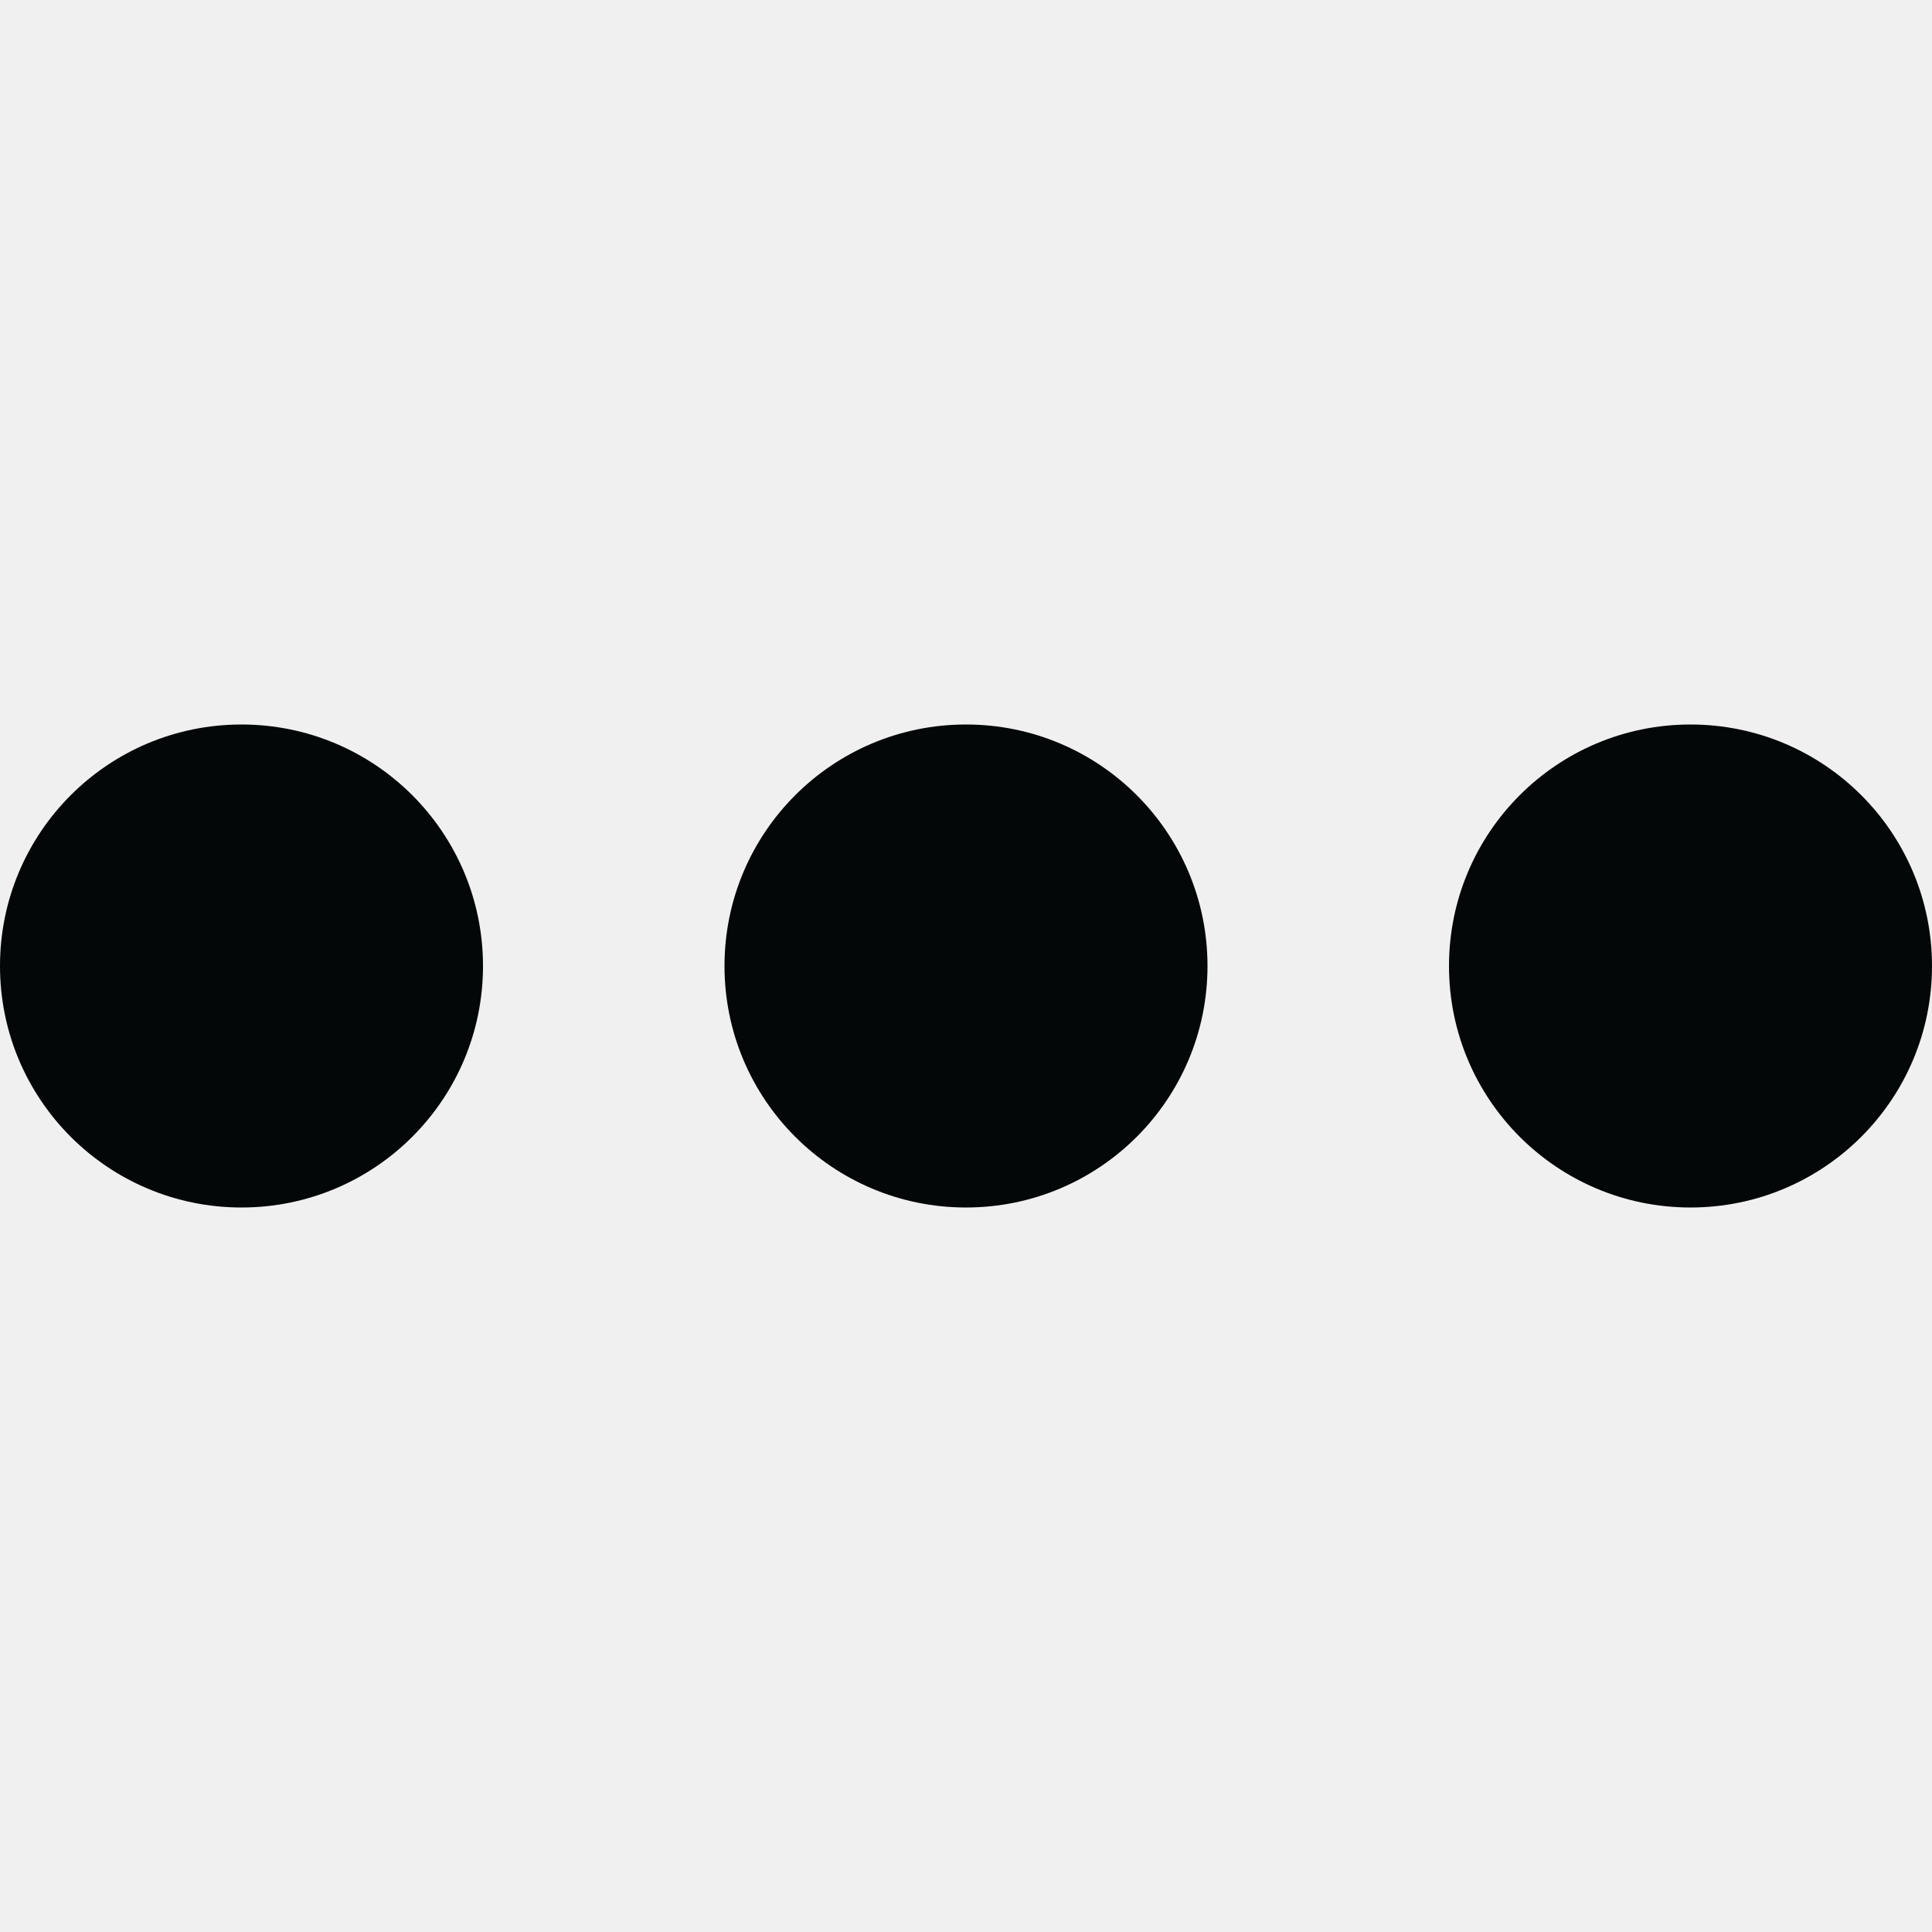
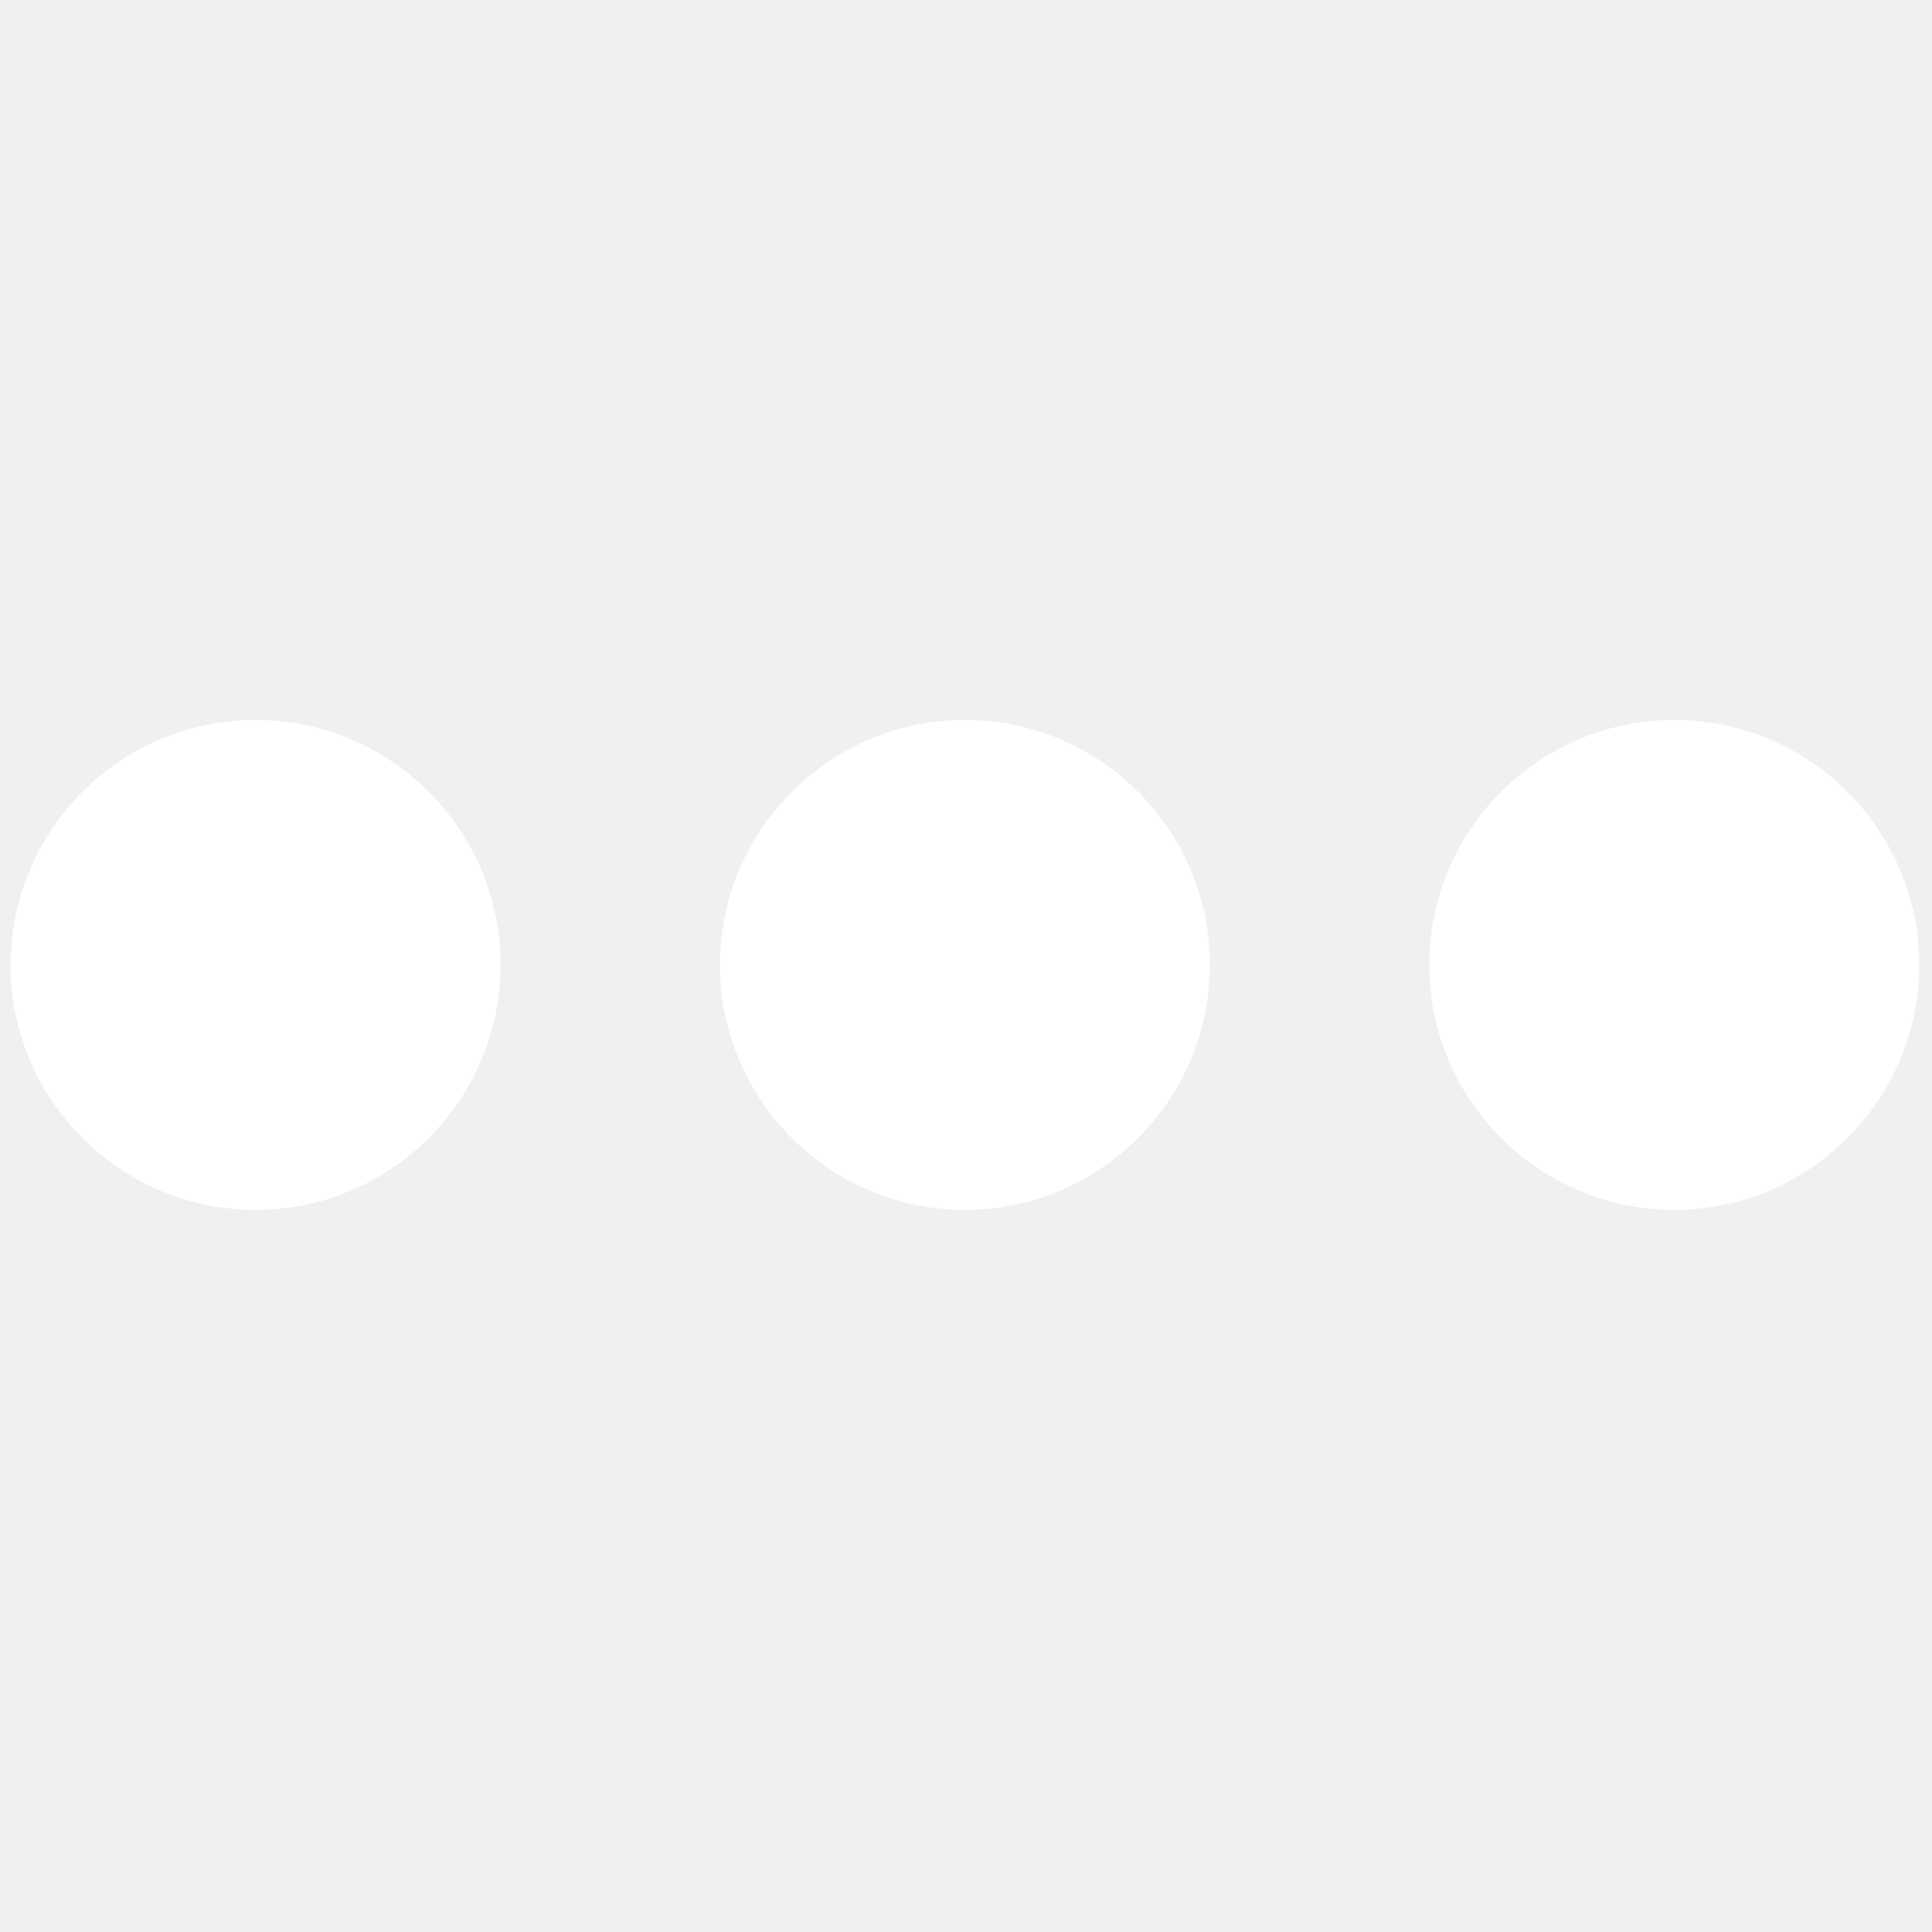
- <svg xmlns="http://www.w3.org/2000/svg" fill="none" height="16" viewBox="0 0 16 16" width="16">
-   <path d="M10 8C10 9.105 9.105 10 8 10C6.895 10 6 9.105 6 8C6 6.895 6.895 6 8 6C9.105 6 10 6.895 10 8Z" fill="#030708" />
-   <path d="M4 8C4 9.105 3.105 10 2 10C0.895 10 0 9.105 0 8C0 6.895 0.895 6 2 6C3.105 6 4 6.895 4 8Z" fill="#030708" />
-   <path d="M16 8C16 9.105 15.105 10 14 10C12.895 10 12 9.105 12 8C12 6.895 12.895 6 14 6C15.105 6 16 6.895 16 8Z" fill="#030708" />
+ <svg xmlns="http://www.w3.org/2000/svg" version="1.1" width="256" height="256" viewBox="0 0 256 256" xml:space="preserve">
+   <defs>
+ </defs>
+   <g style="stroke: none; stroke-width: 0; stroke-dasharray: none; stroke-linecap: butt; stroke-linejoin: miter; stroke-miterlimit: 10; fill: none; fill-rule: nonzero; opacity: 1;" transform="translate(1.406593 1.406593) scale(2.81 2.81)">
+     <path d="M 45 56.551 c -6.369 0 -11.551 -5.182 -11.551 -11.551 S 38.631 33.449 45 33.449 S 56.551 38.631 56.551 45 S 51.369 56.551 45 56.551 z" style="stroke: none; stroke-width: 1; stroke-dasharray: none; stroke-linecap: butt; stroke-linejoin: miter; stroke-miterlimit: 10; fill: #FFFFFF; fill-rule: nonzero; opacity: 1;" transform=" matrix(1 0 0 1 0 0) " stroke-linecap="round" />
+     <path d="M 11.551 56.551 C 5.182 56.551 0 51.369 0 45 s 5.182 -11.551 11.551 -11.551 c 6.37 0 11.551 5.182 11.551 11.551 S 17.92 56.551 11.551 56.551 z" style="stroke: none; stroke-width: 1; stroke-dasharray: none; stroke-linecap: butt; stroke-linejoin: miter; stroke-miterlimit: 10; fill: #FFFFFF; fill-rule: nonzero; opacity: 1;" transform=" matrix(1 0 0 1 0 0) " stroke-linecap="round" />
+     <path d="M 78.449 56.551 c -6.369 0 -11.551 -5.182 -11.551 -11.551 s 5.182 -11.551 11.551 -11.551 S 90 38.631 90 45 S 84.818 56.551 78.449 56.551 z" style="stroke: none; stroke-width: 1; stroke-dasharray: none; stroke-linecap: butt; stroke-linejoin: miter; stroke-miterlimit: 10; fill: #FFFFFF; fill-rule: nonzero; opacity: 1;" transform=" matrix(1 0 0 1 0 0) " stroke-linecap="round" />
+   </g>
</svg>
